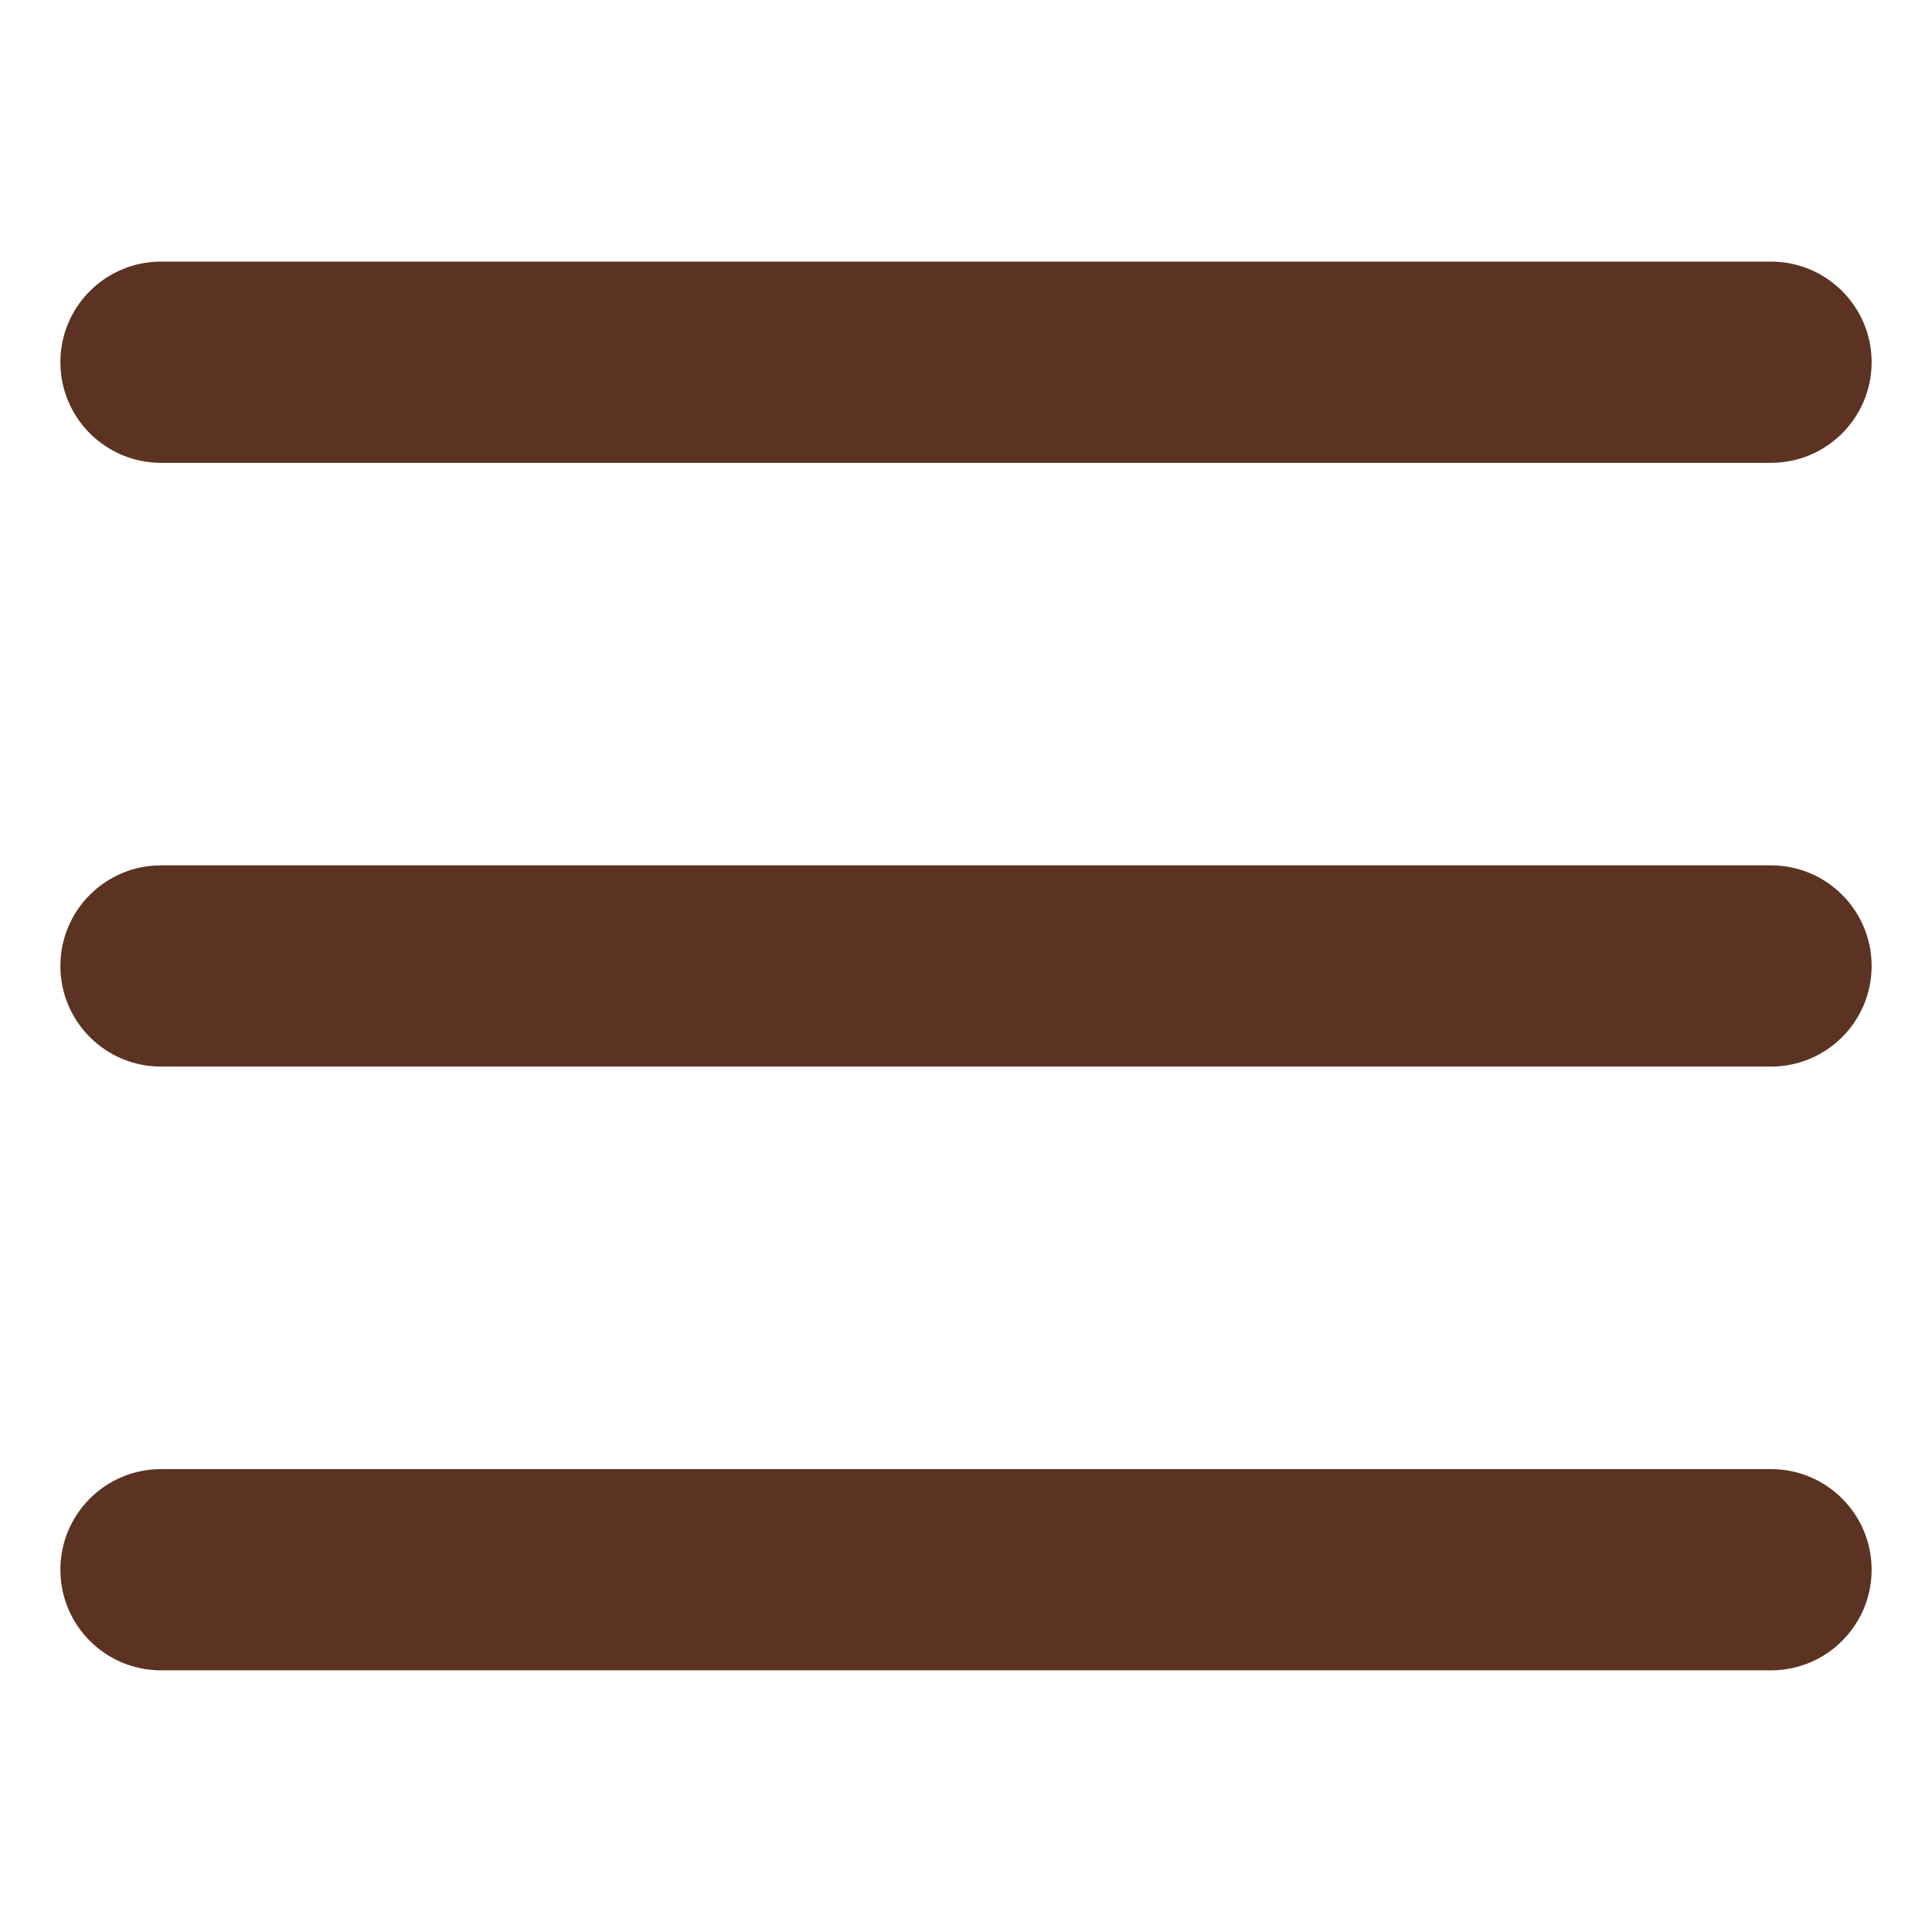
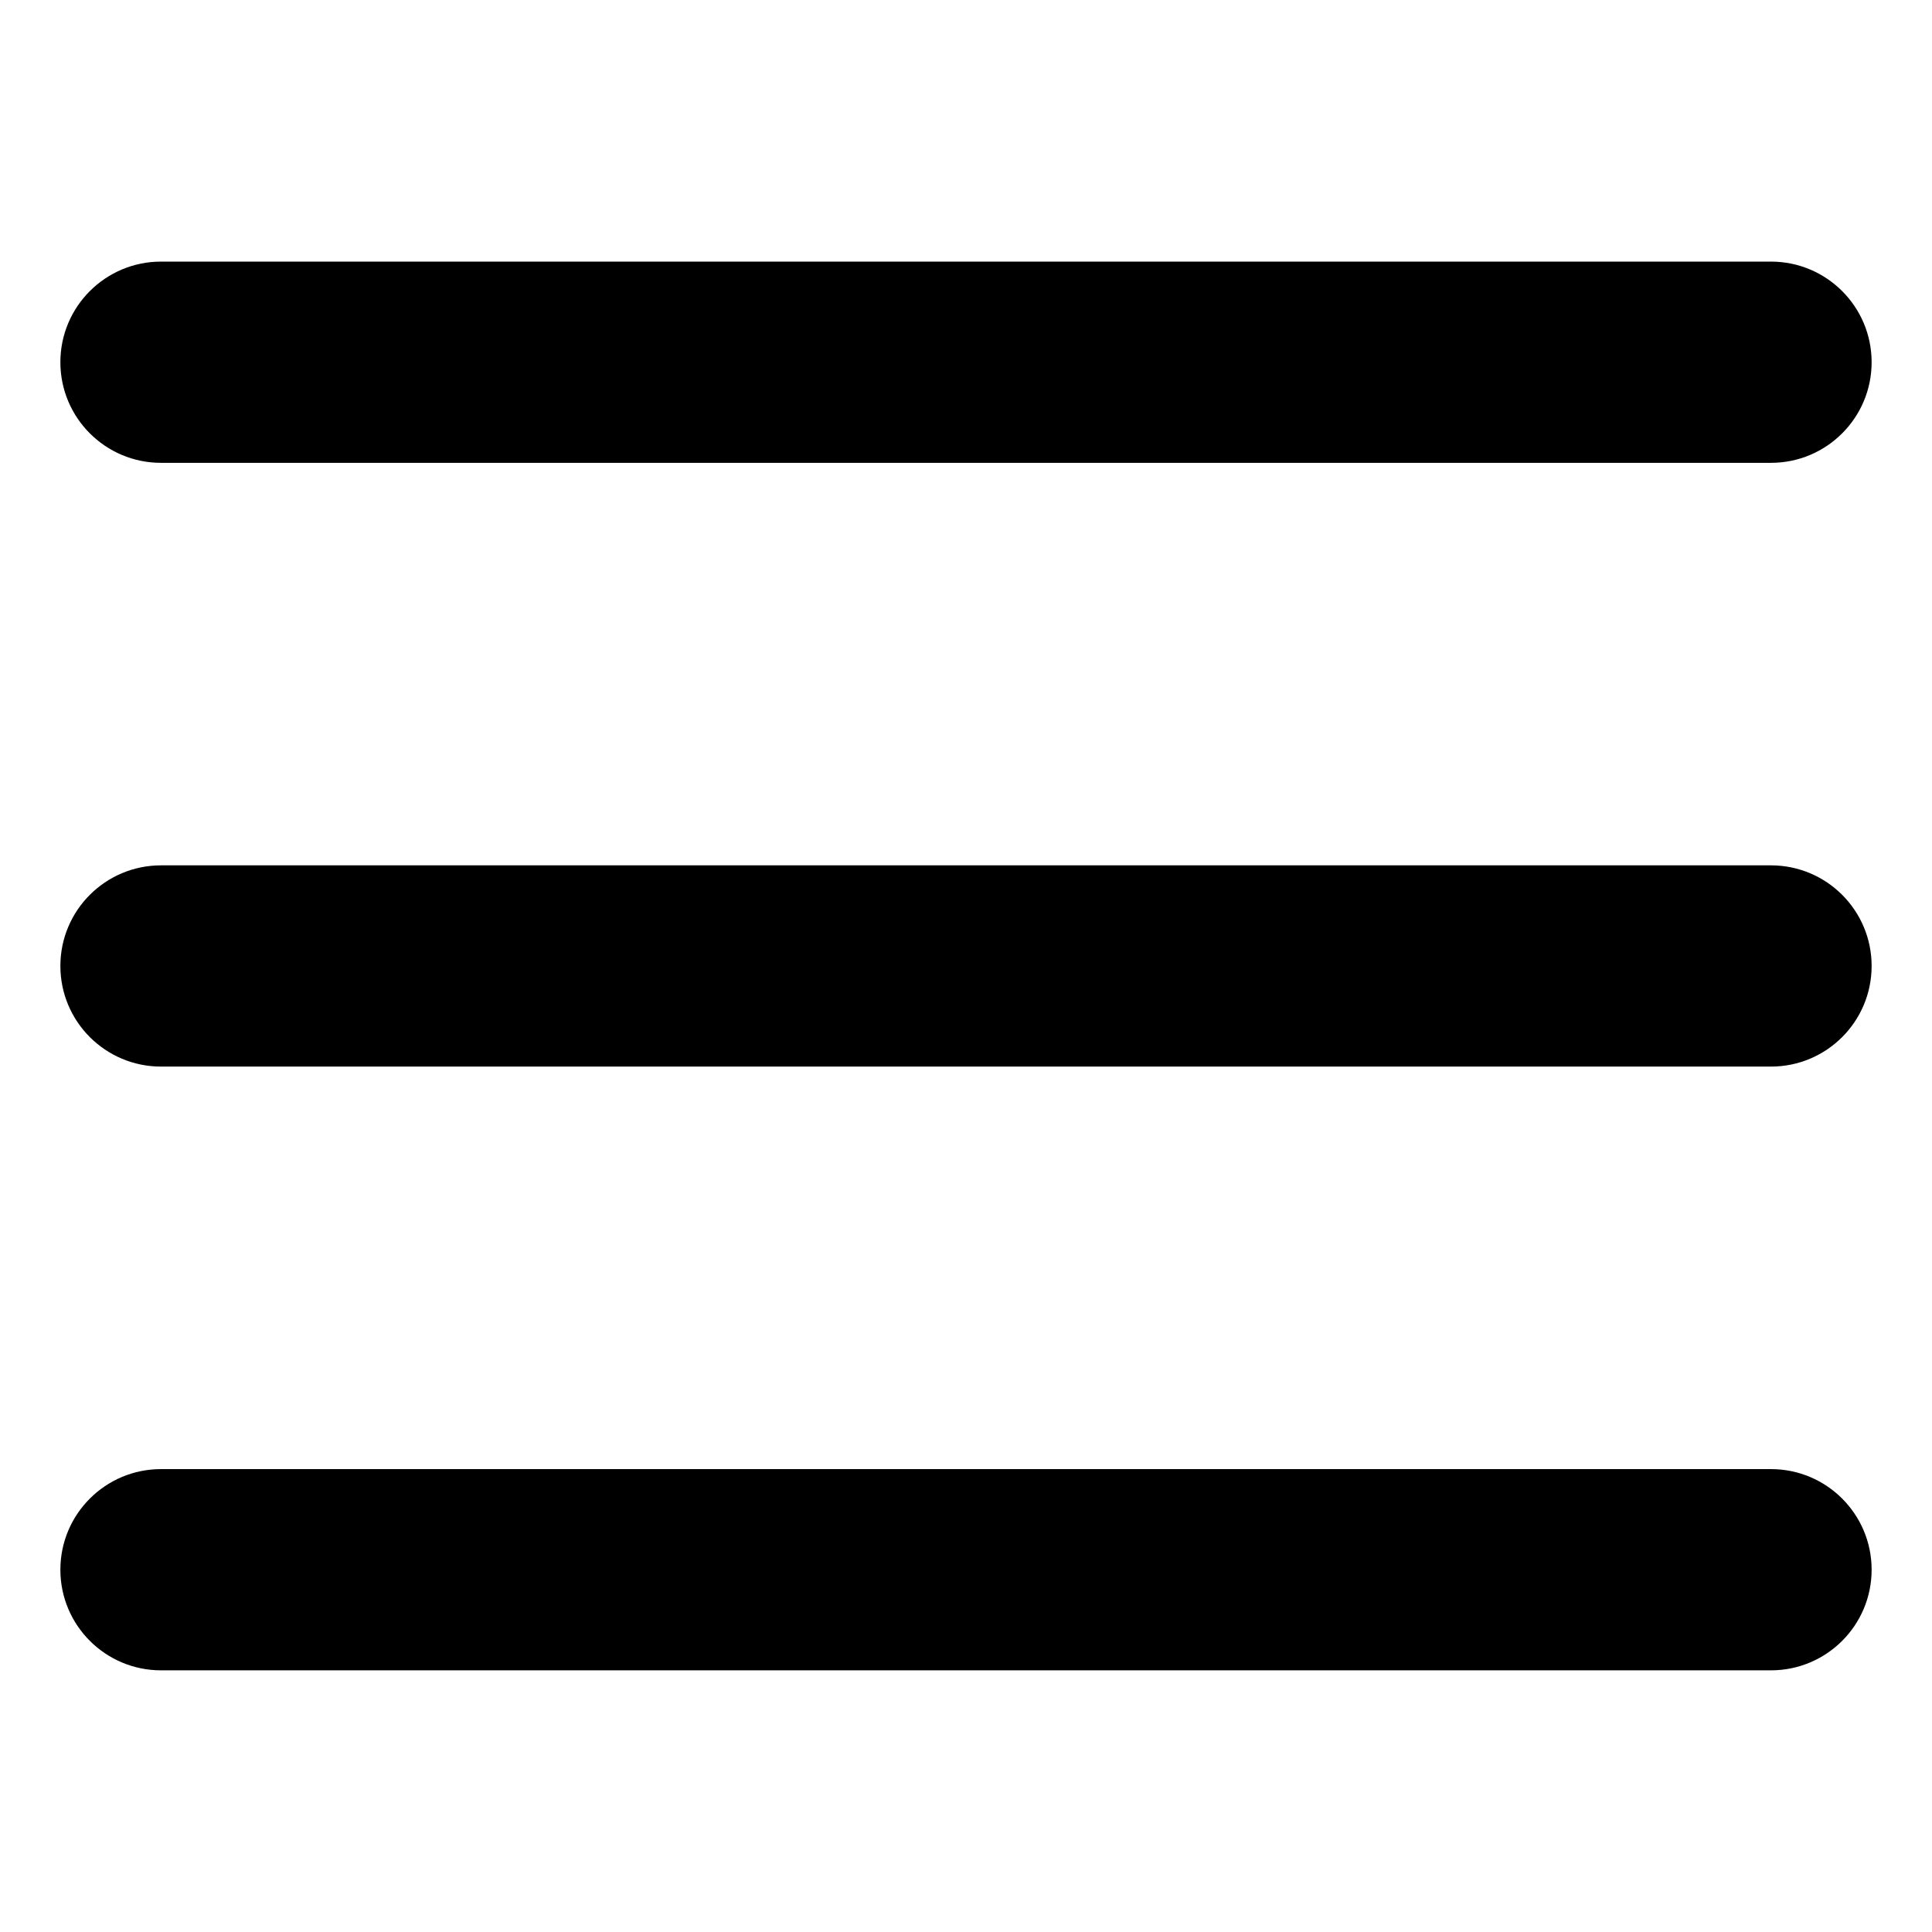
<svg xmlns="http://www.w3.org/2000/svg" width="32" height="32" viewBox="0 0 32 32" fill="none">
-   <rect x="1" y="4.333" width="30" height="3.333" rx="1.667" fill="#5C3323" />
-   <rect x="1" y="14.333" width="30" height="3.333" rx="1.667" fill="#5C3323" />
-   <rect x="1" y="24.333" width="30" height="3.333" rx="1.667" fill="#5C3323" />
+   <rect x="1" y="4.333" width="30" height="3.333" rx="1.667" fill="currentColor" />
+   <rect x="1" y="14.333" width="30" height="3.333" rx="1.667" fill="currentColor" />
+   <rect x="1" y="24.333" width="30" height="3.333" rx="1.667" fill="currentColor" />
</svg>
